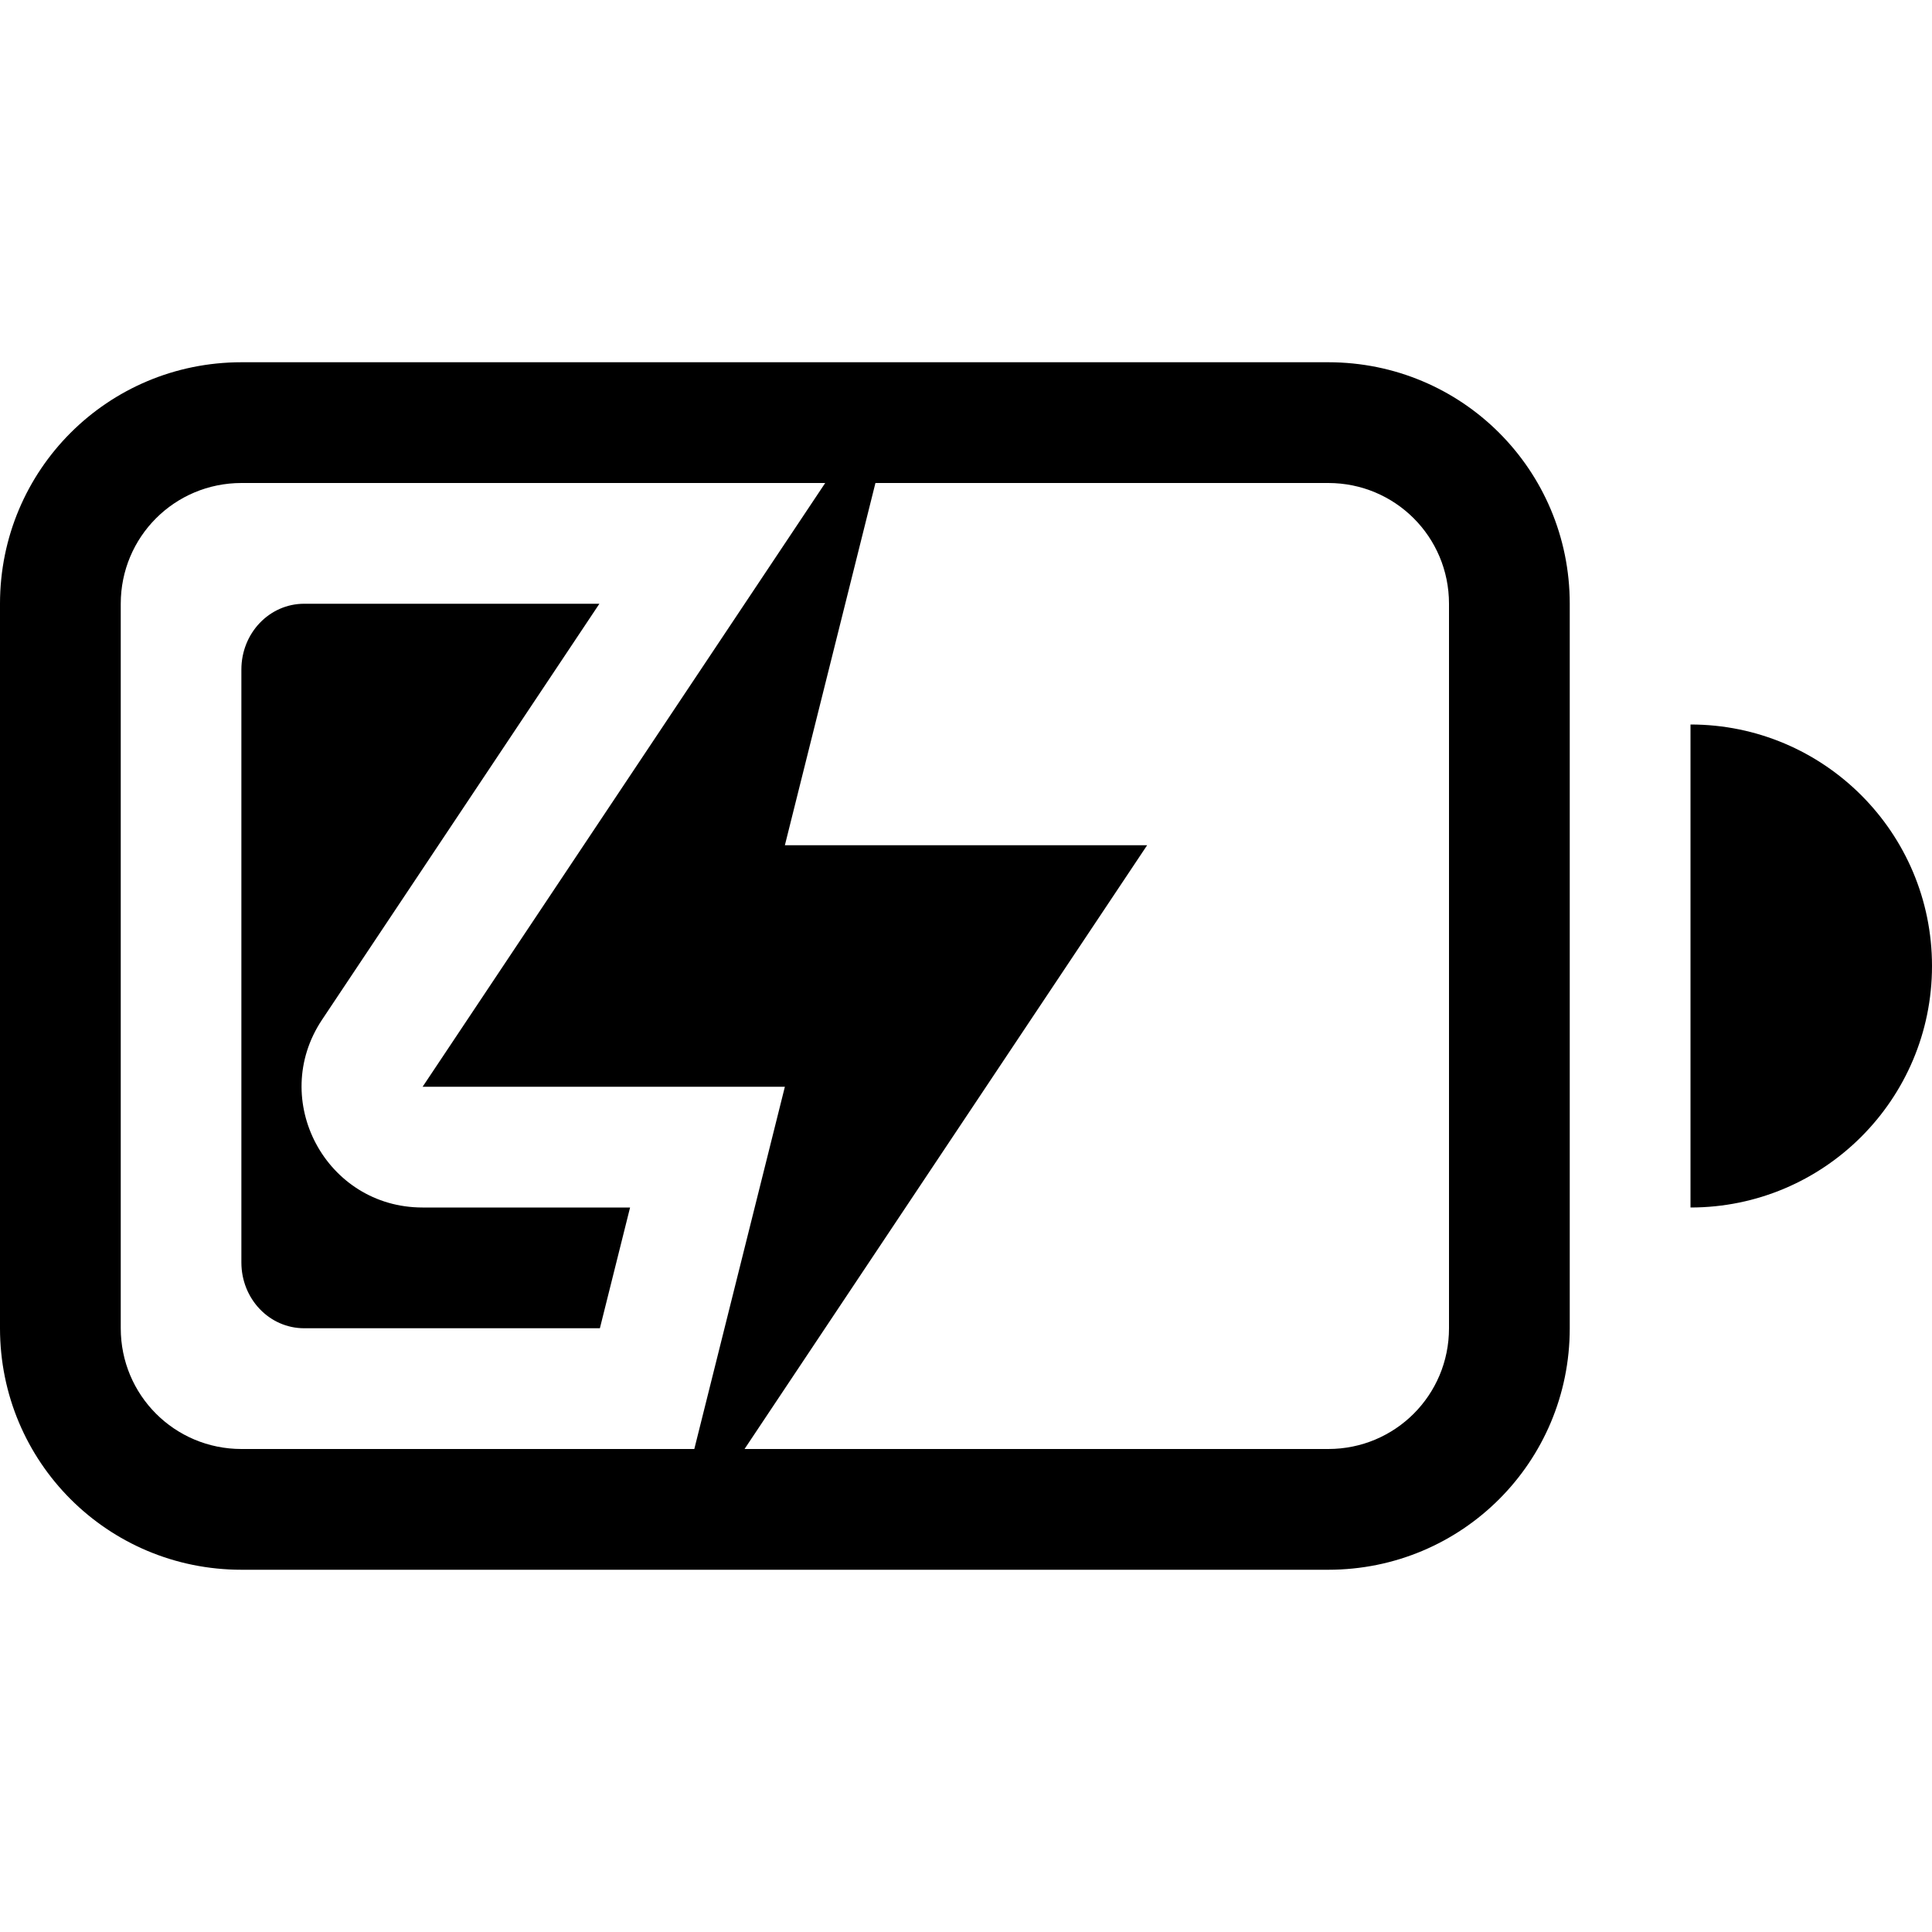
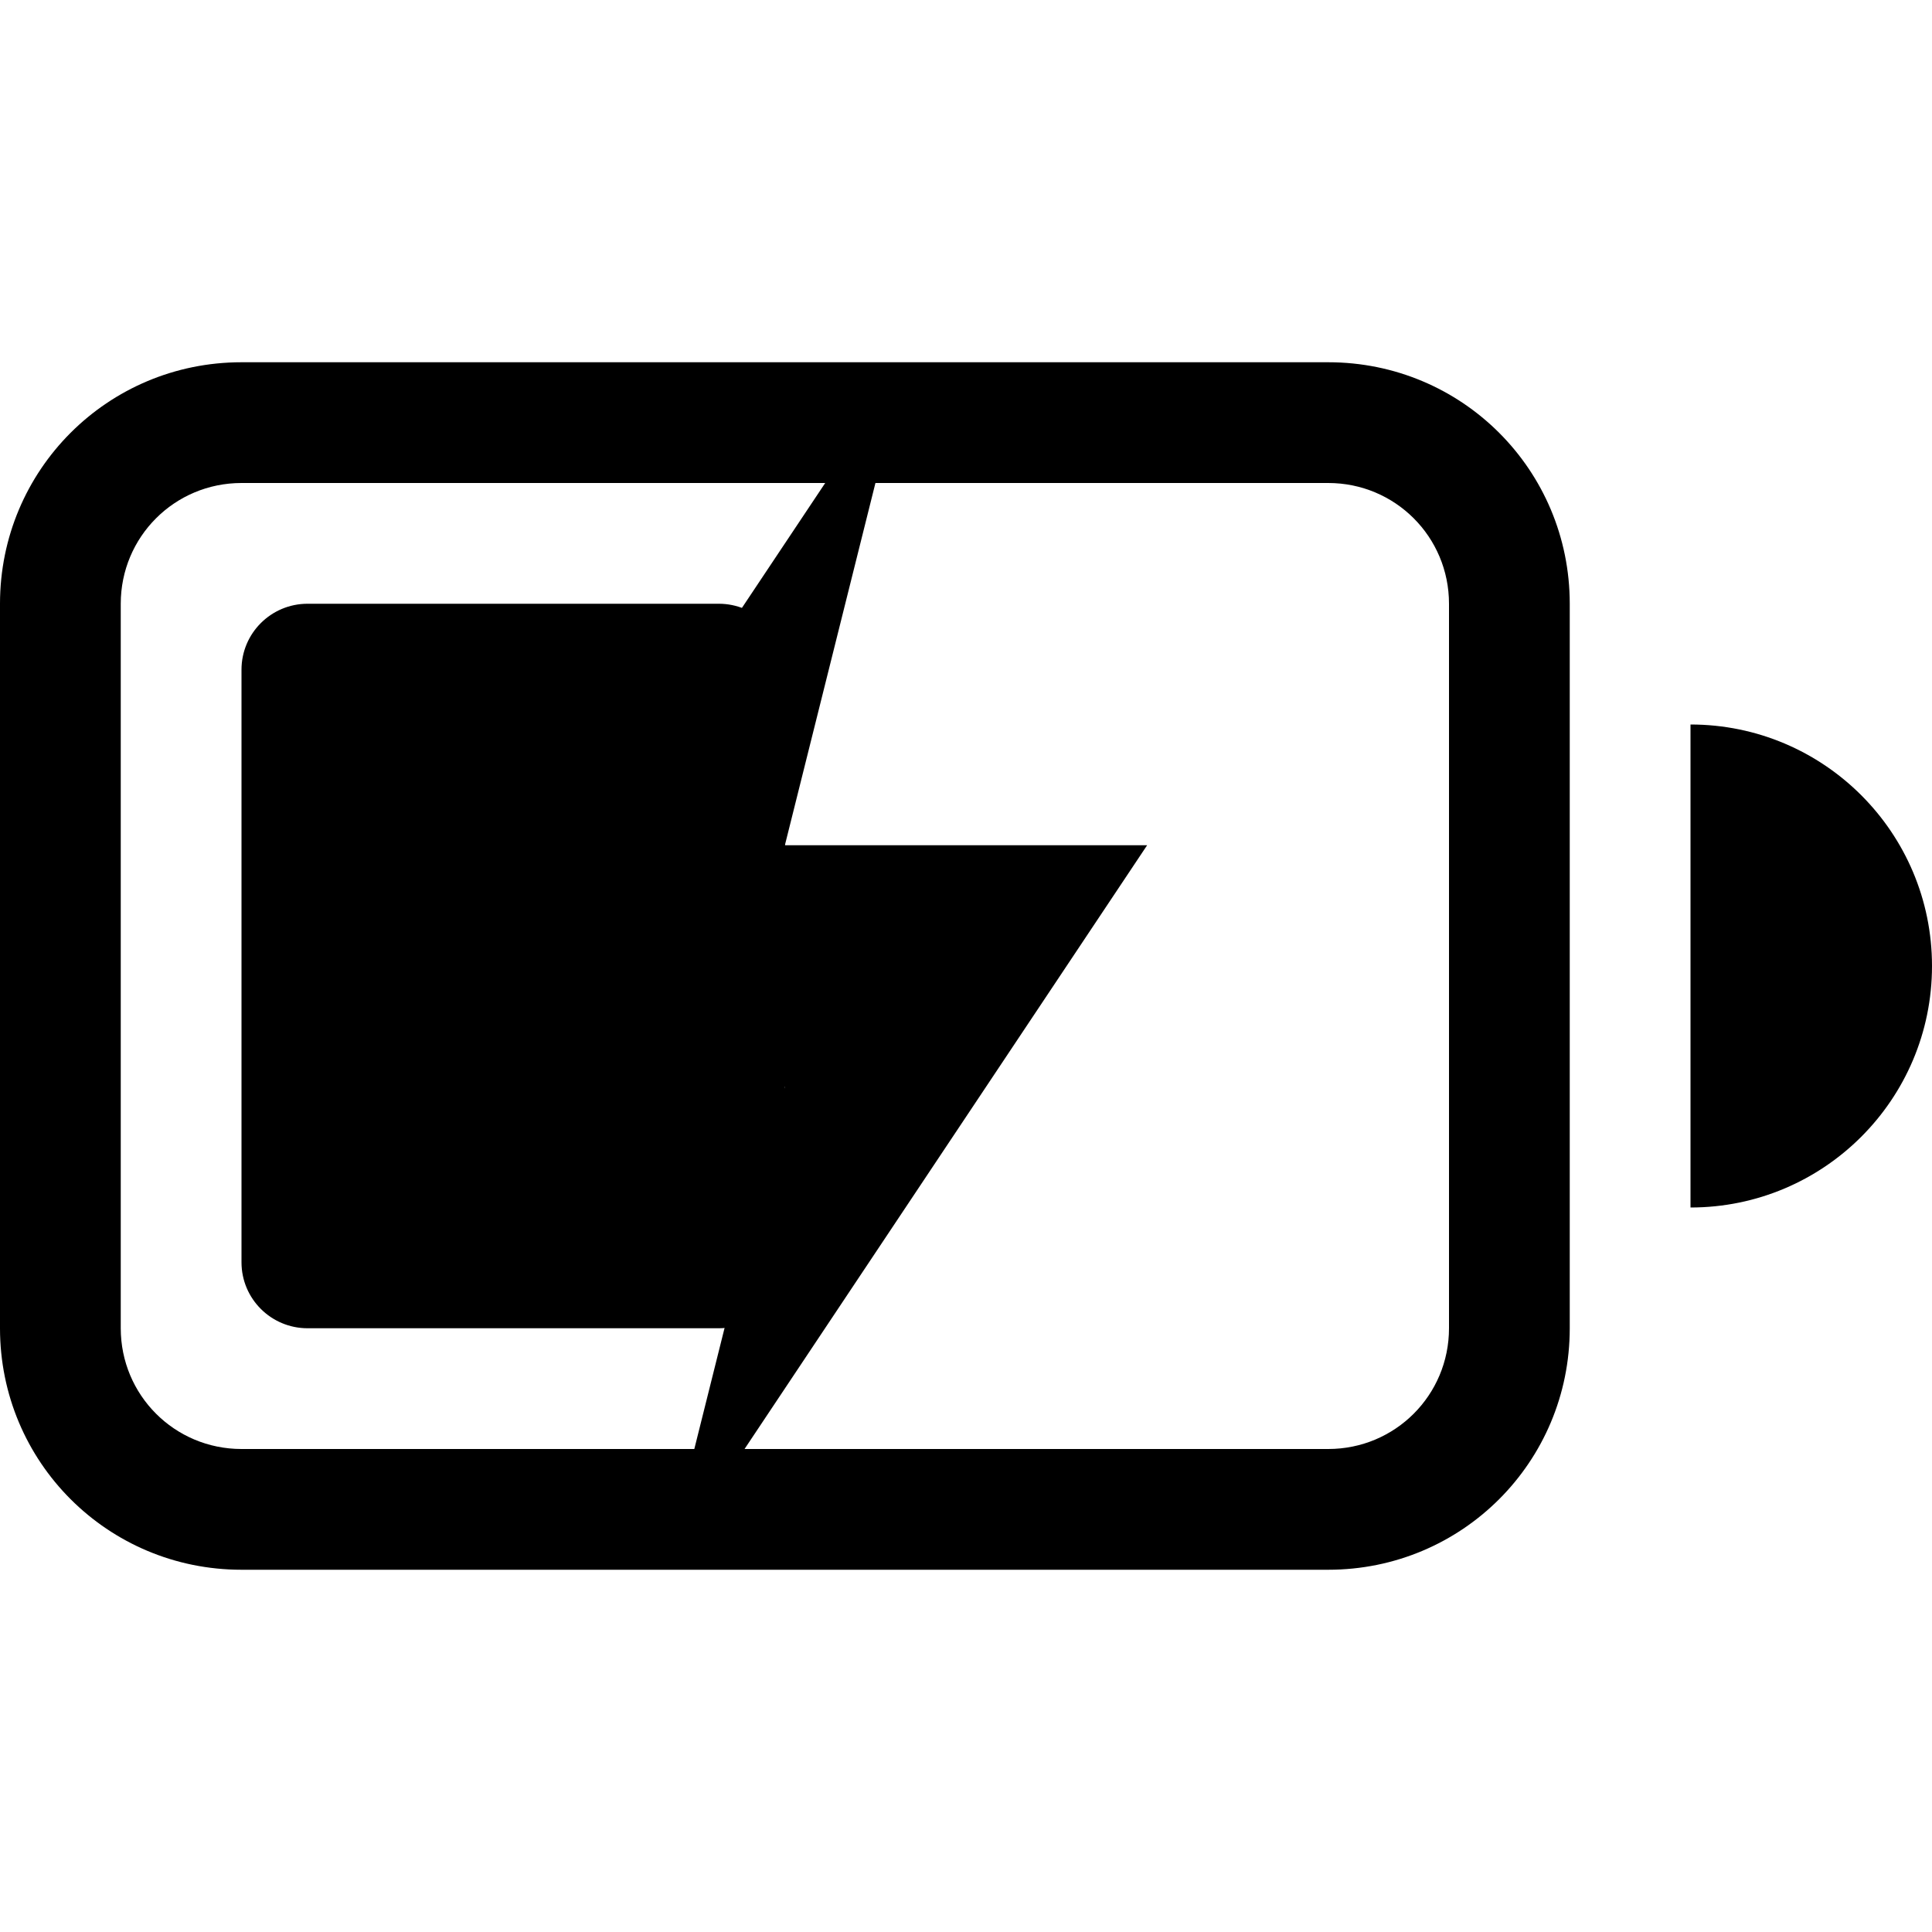
<svg xmlns="http://www.w3.org/2000/svg" width="16" height="16" version="1.1">
-   <path d="m2.519 5c-0.288 0-0.52 0.243-0.52 0.545v4.91c0 0.302 0.232 0.545 0.52 0.545h2.449l0.25-1h-1.719c-0.799-1.712e-4 -1.275-0.89-0.832-1.555l2.297-3.445z" class="success" fill="currentColor" />
  <g fill="currentColor">
+     <path d="m2 3c-1.108 0-2 0.892-2 2v6c0 1.108 0.892 2 2 2h9c1.108 0 2-0.892 2-2v-6c0-1.108-0.892-2-2-2h-9zm0 1h9c0.554 0 1 0.446 1 1v6c0 0.554-0.446 1-1 1h-9c-0.554 0-1-0.446-1-1v-6c0-0.554 0.446-1 1-1z" style="paint-order:stroke fill markers" />
+     <rect x="2" y="5" width="4.5" height="6" rx=".547" ry=".546" style="paint-order:stroke fill markers" />
+     <path d="m14 6v4a2 2 0 0 0 2-2 2 2 0 0 0-2-2z" style="paint-order:stroke fill markers" />
    <path d="m6.834 4-3.334 5h3l-0.75 3h0.416l3.334-5h-3l0.75-3z" />
-     <path d="m2 3c-1.108 0-2 0.892-2 2v6c0 1.108 0.892 2 2 2h9c1.108 0 2-0.892 2-2v-6c0-1.108-0.892-2-2-2zm0 1h9c0.554 0 1 0.446 1 1v6c0 0.554-0.446 1-1 1h-9c-0.554 0-1-0.446-1-1v-6c0-0.554 0.446-1 1-1z" />
-     <path d="m14 6v4a2 2 0 0 0 2-2 2 2 0 0 0-2-2z" />
  </g>
</svg>
